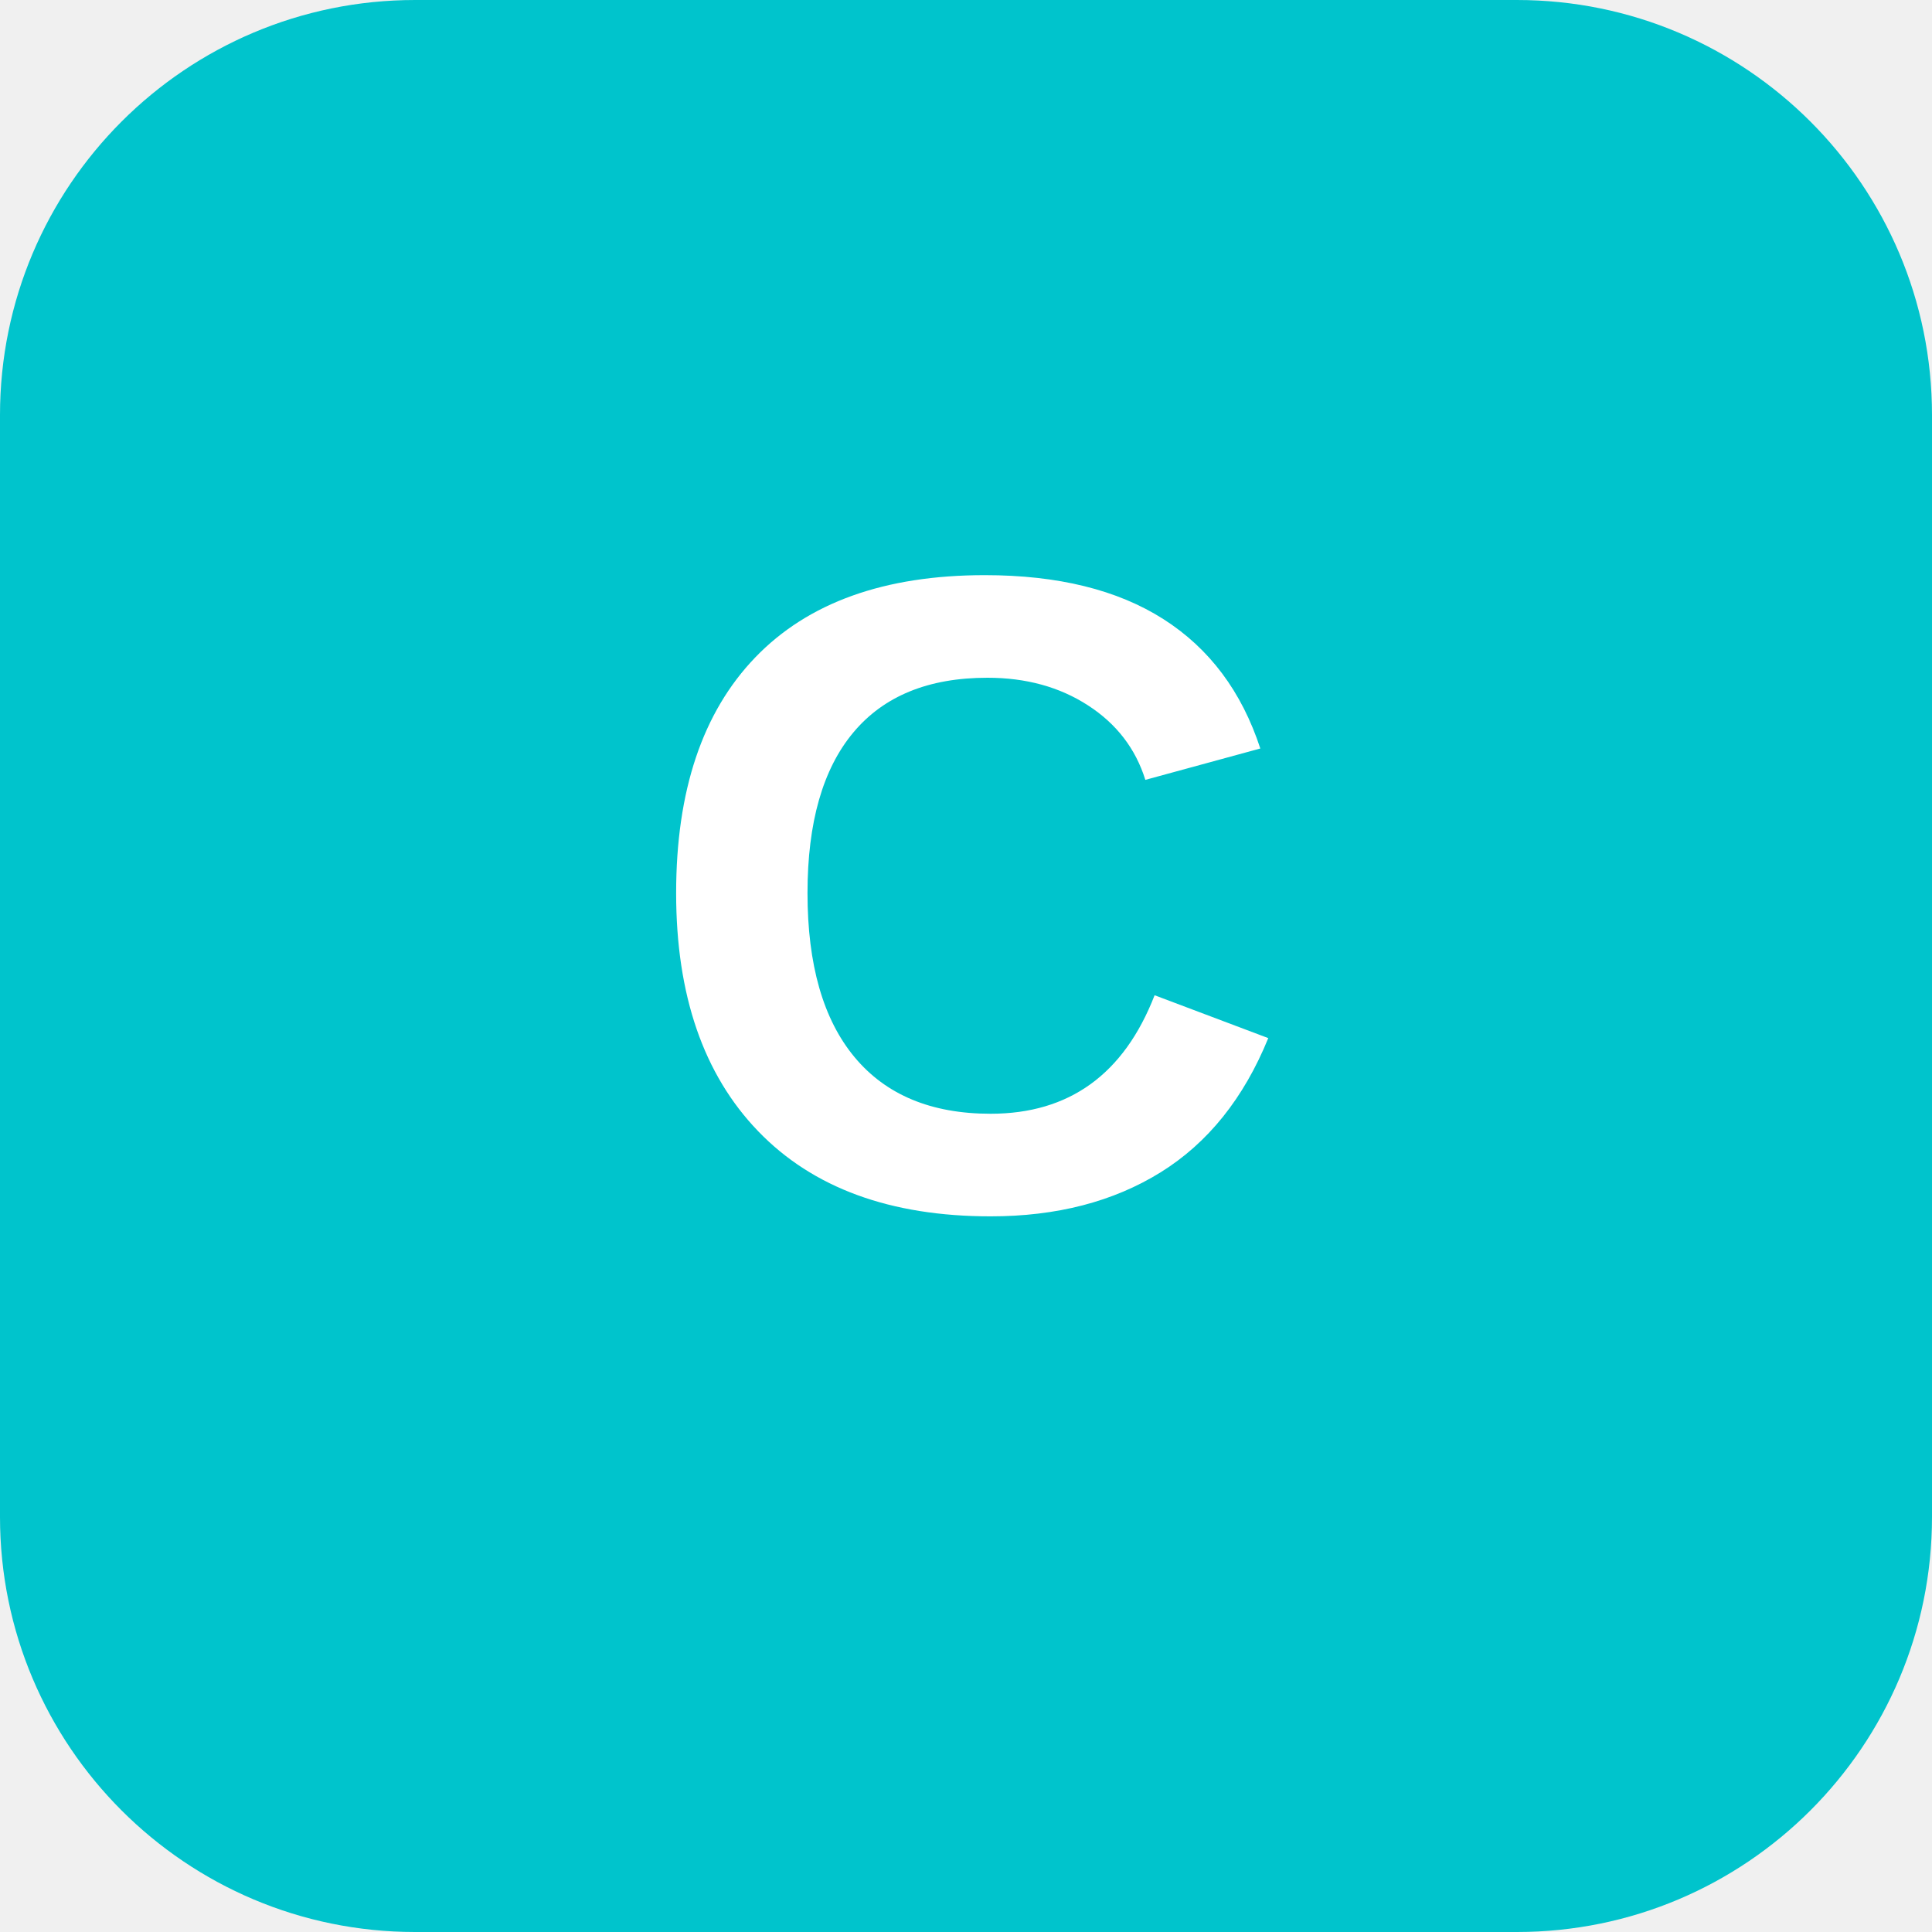
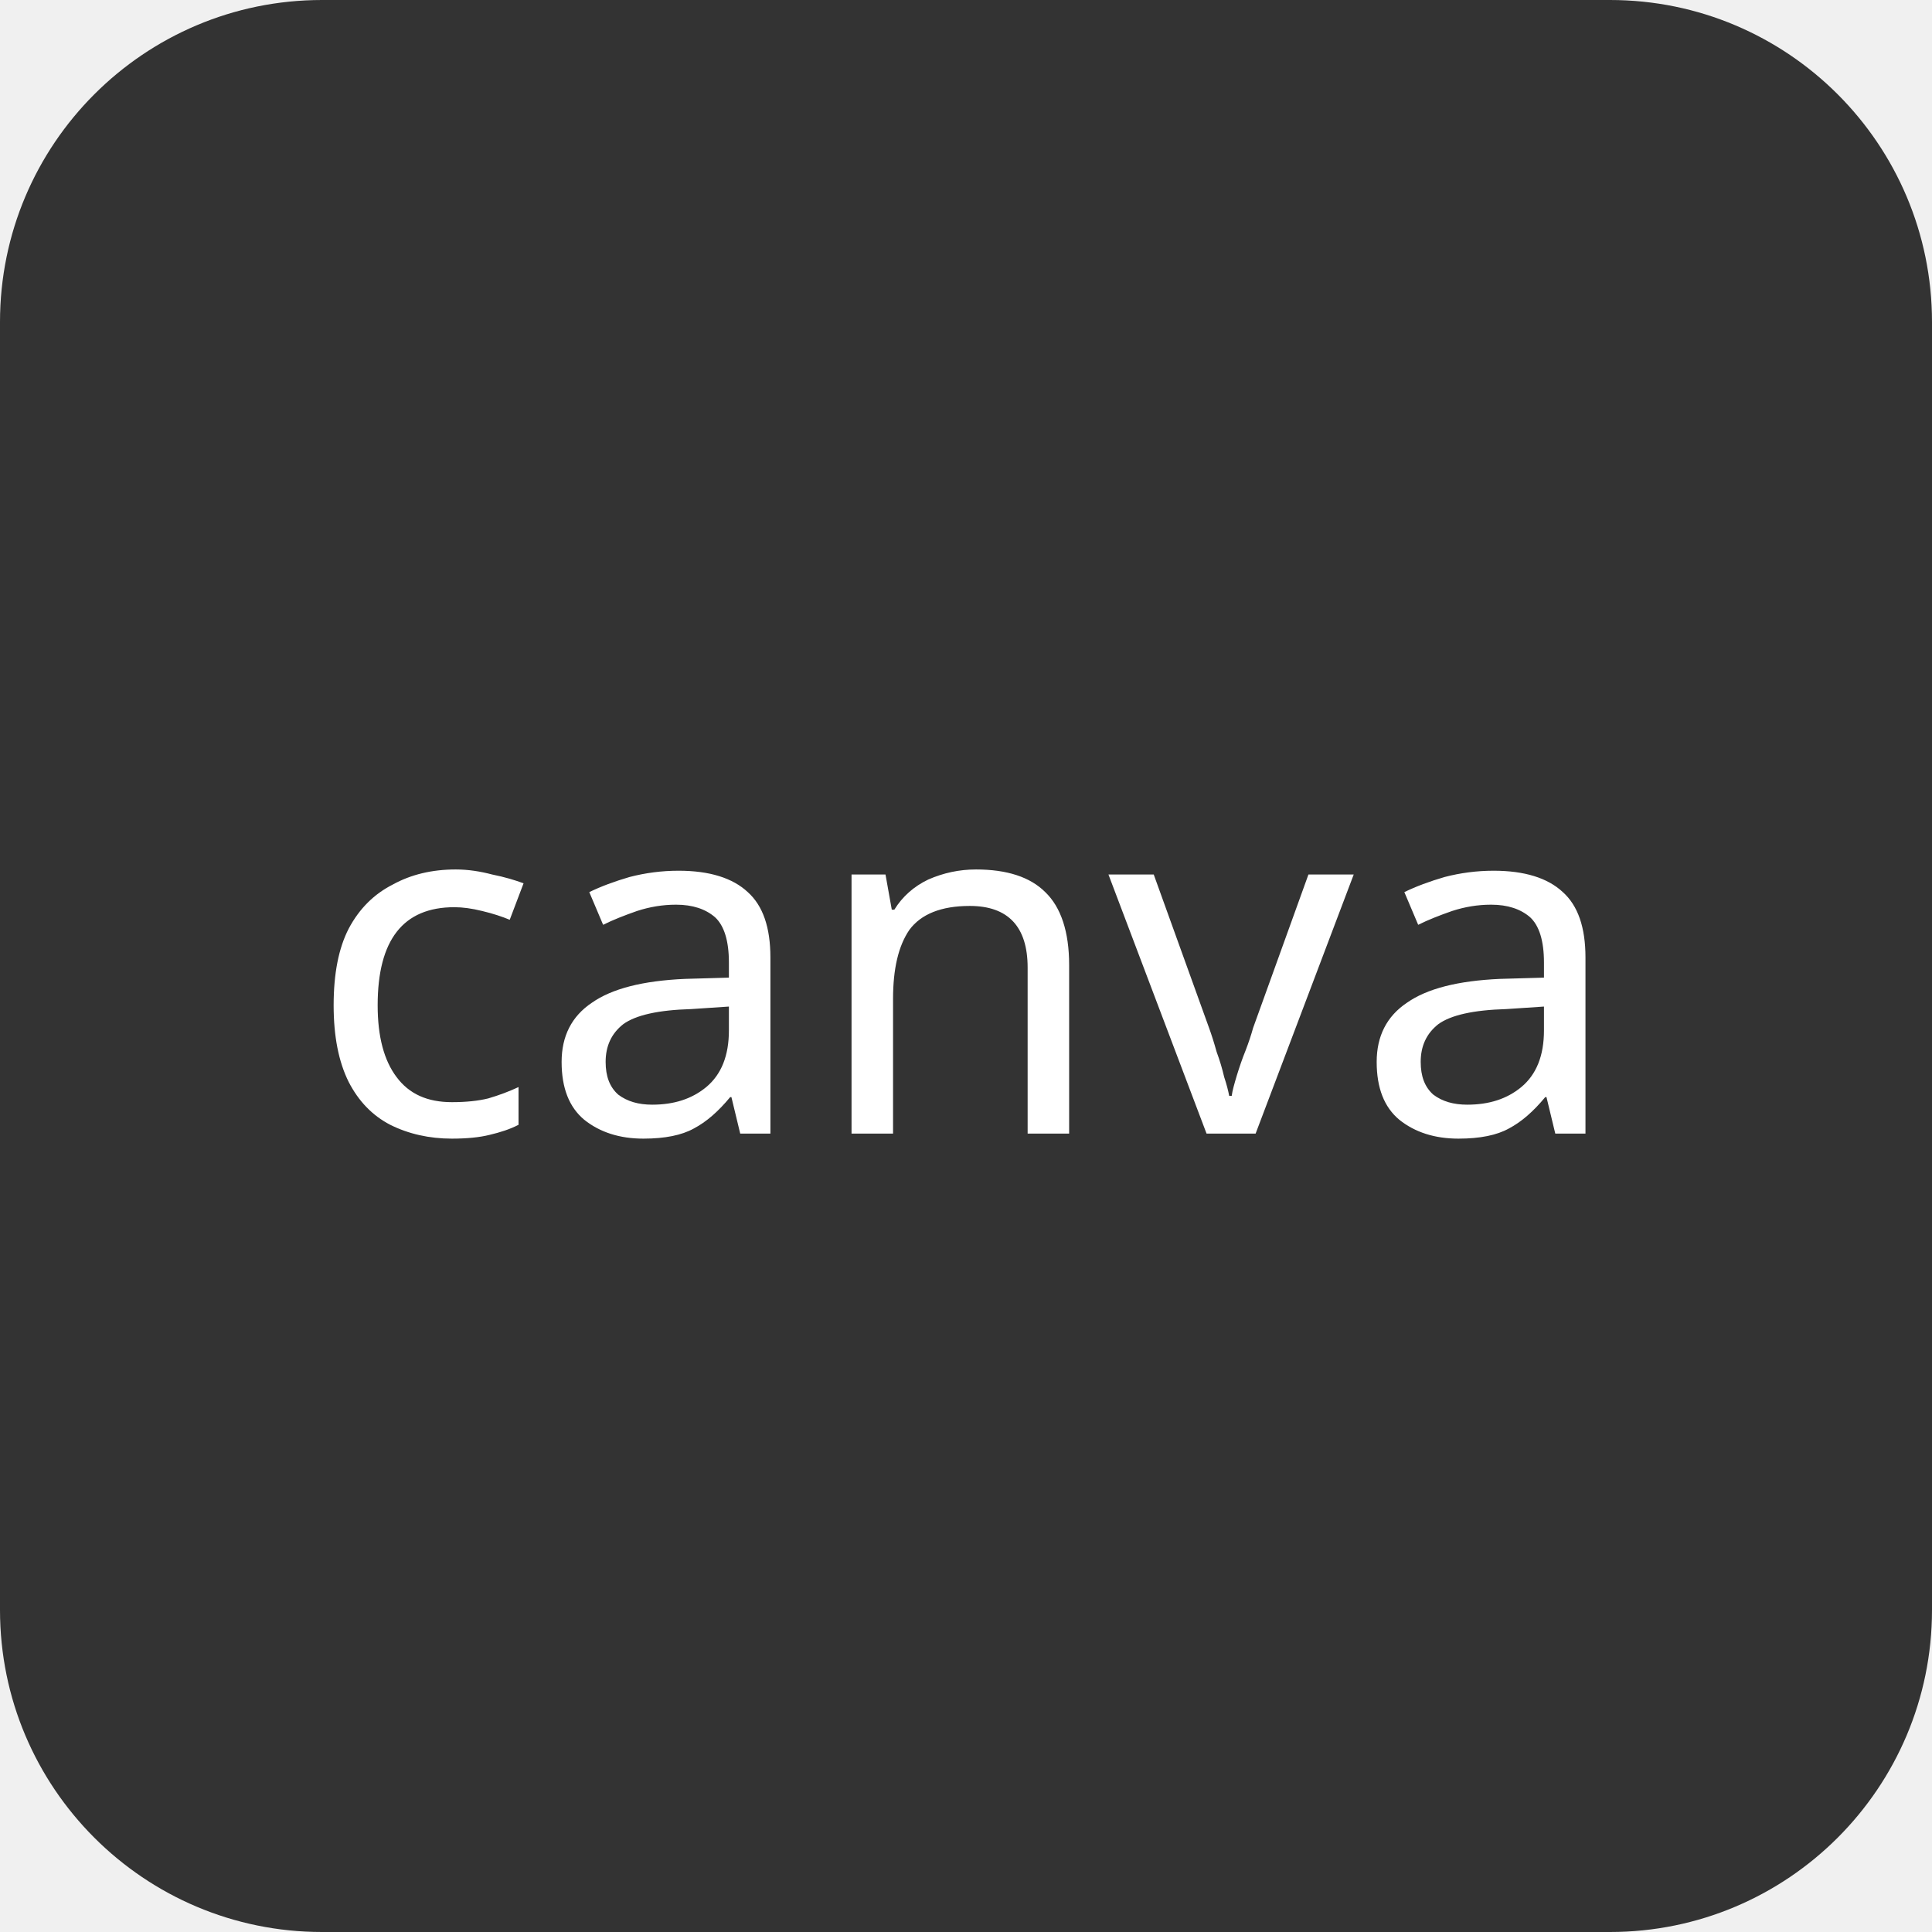
- <svg xmlns="http://www.w3.org/2000/svg" viewBox="0 0 512 512">
-   <rect width="512" height="512" rx="110" fill="#00C4CC" />
-   <text x="256" y="320" font-family="'Helvetica Neue', Arial, sans-serif" font-size="240" font-weight="700" fill="white" text-anchor="middle">C</text>
+ <svg xmlns="http://www.w3.org/2000/svg" viewBox="0 0 24 24" fill="#ffffff">
+   <rect width="24" height="24" rx="4" fill="#333333" />
+   <text x="50%" y="50%" dominant-baseline="middle" text-anchor="middle" font-family="sans-serif" font-size="6" fill="#ffffff">canva</text>
</svg>
